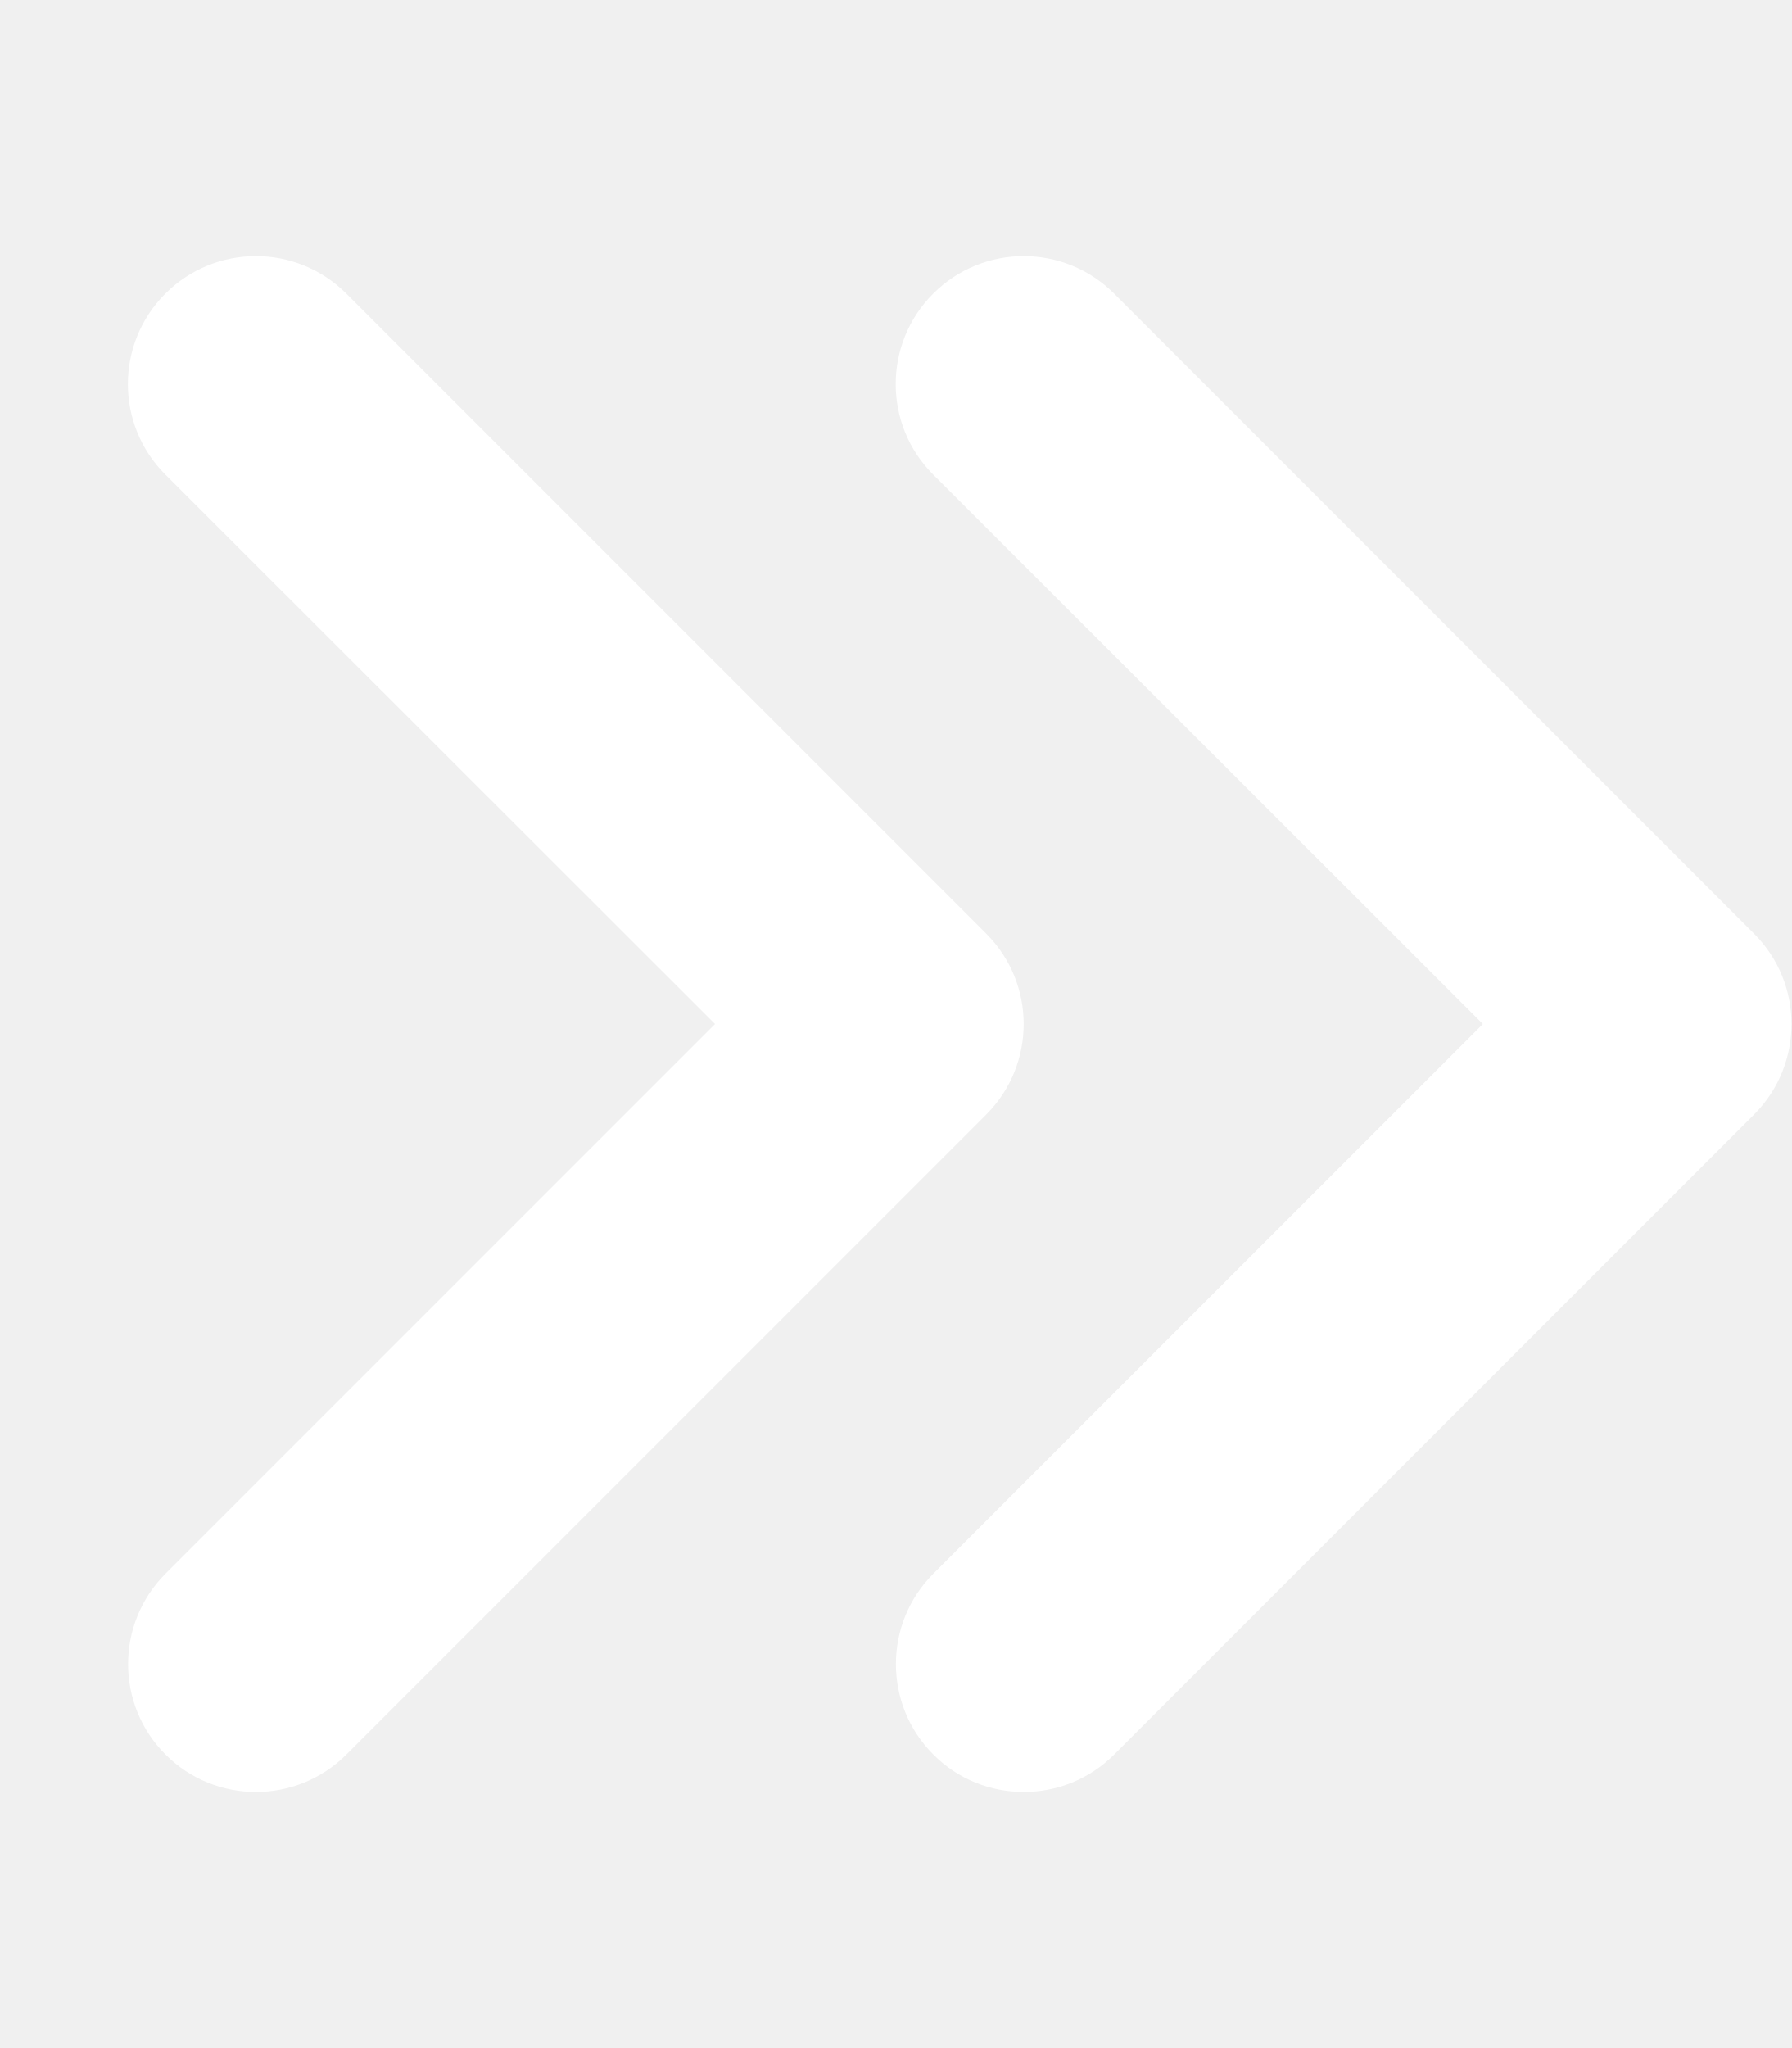
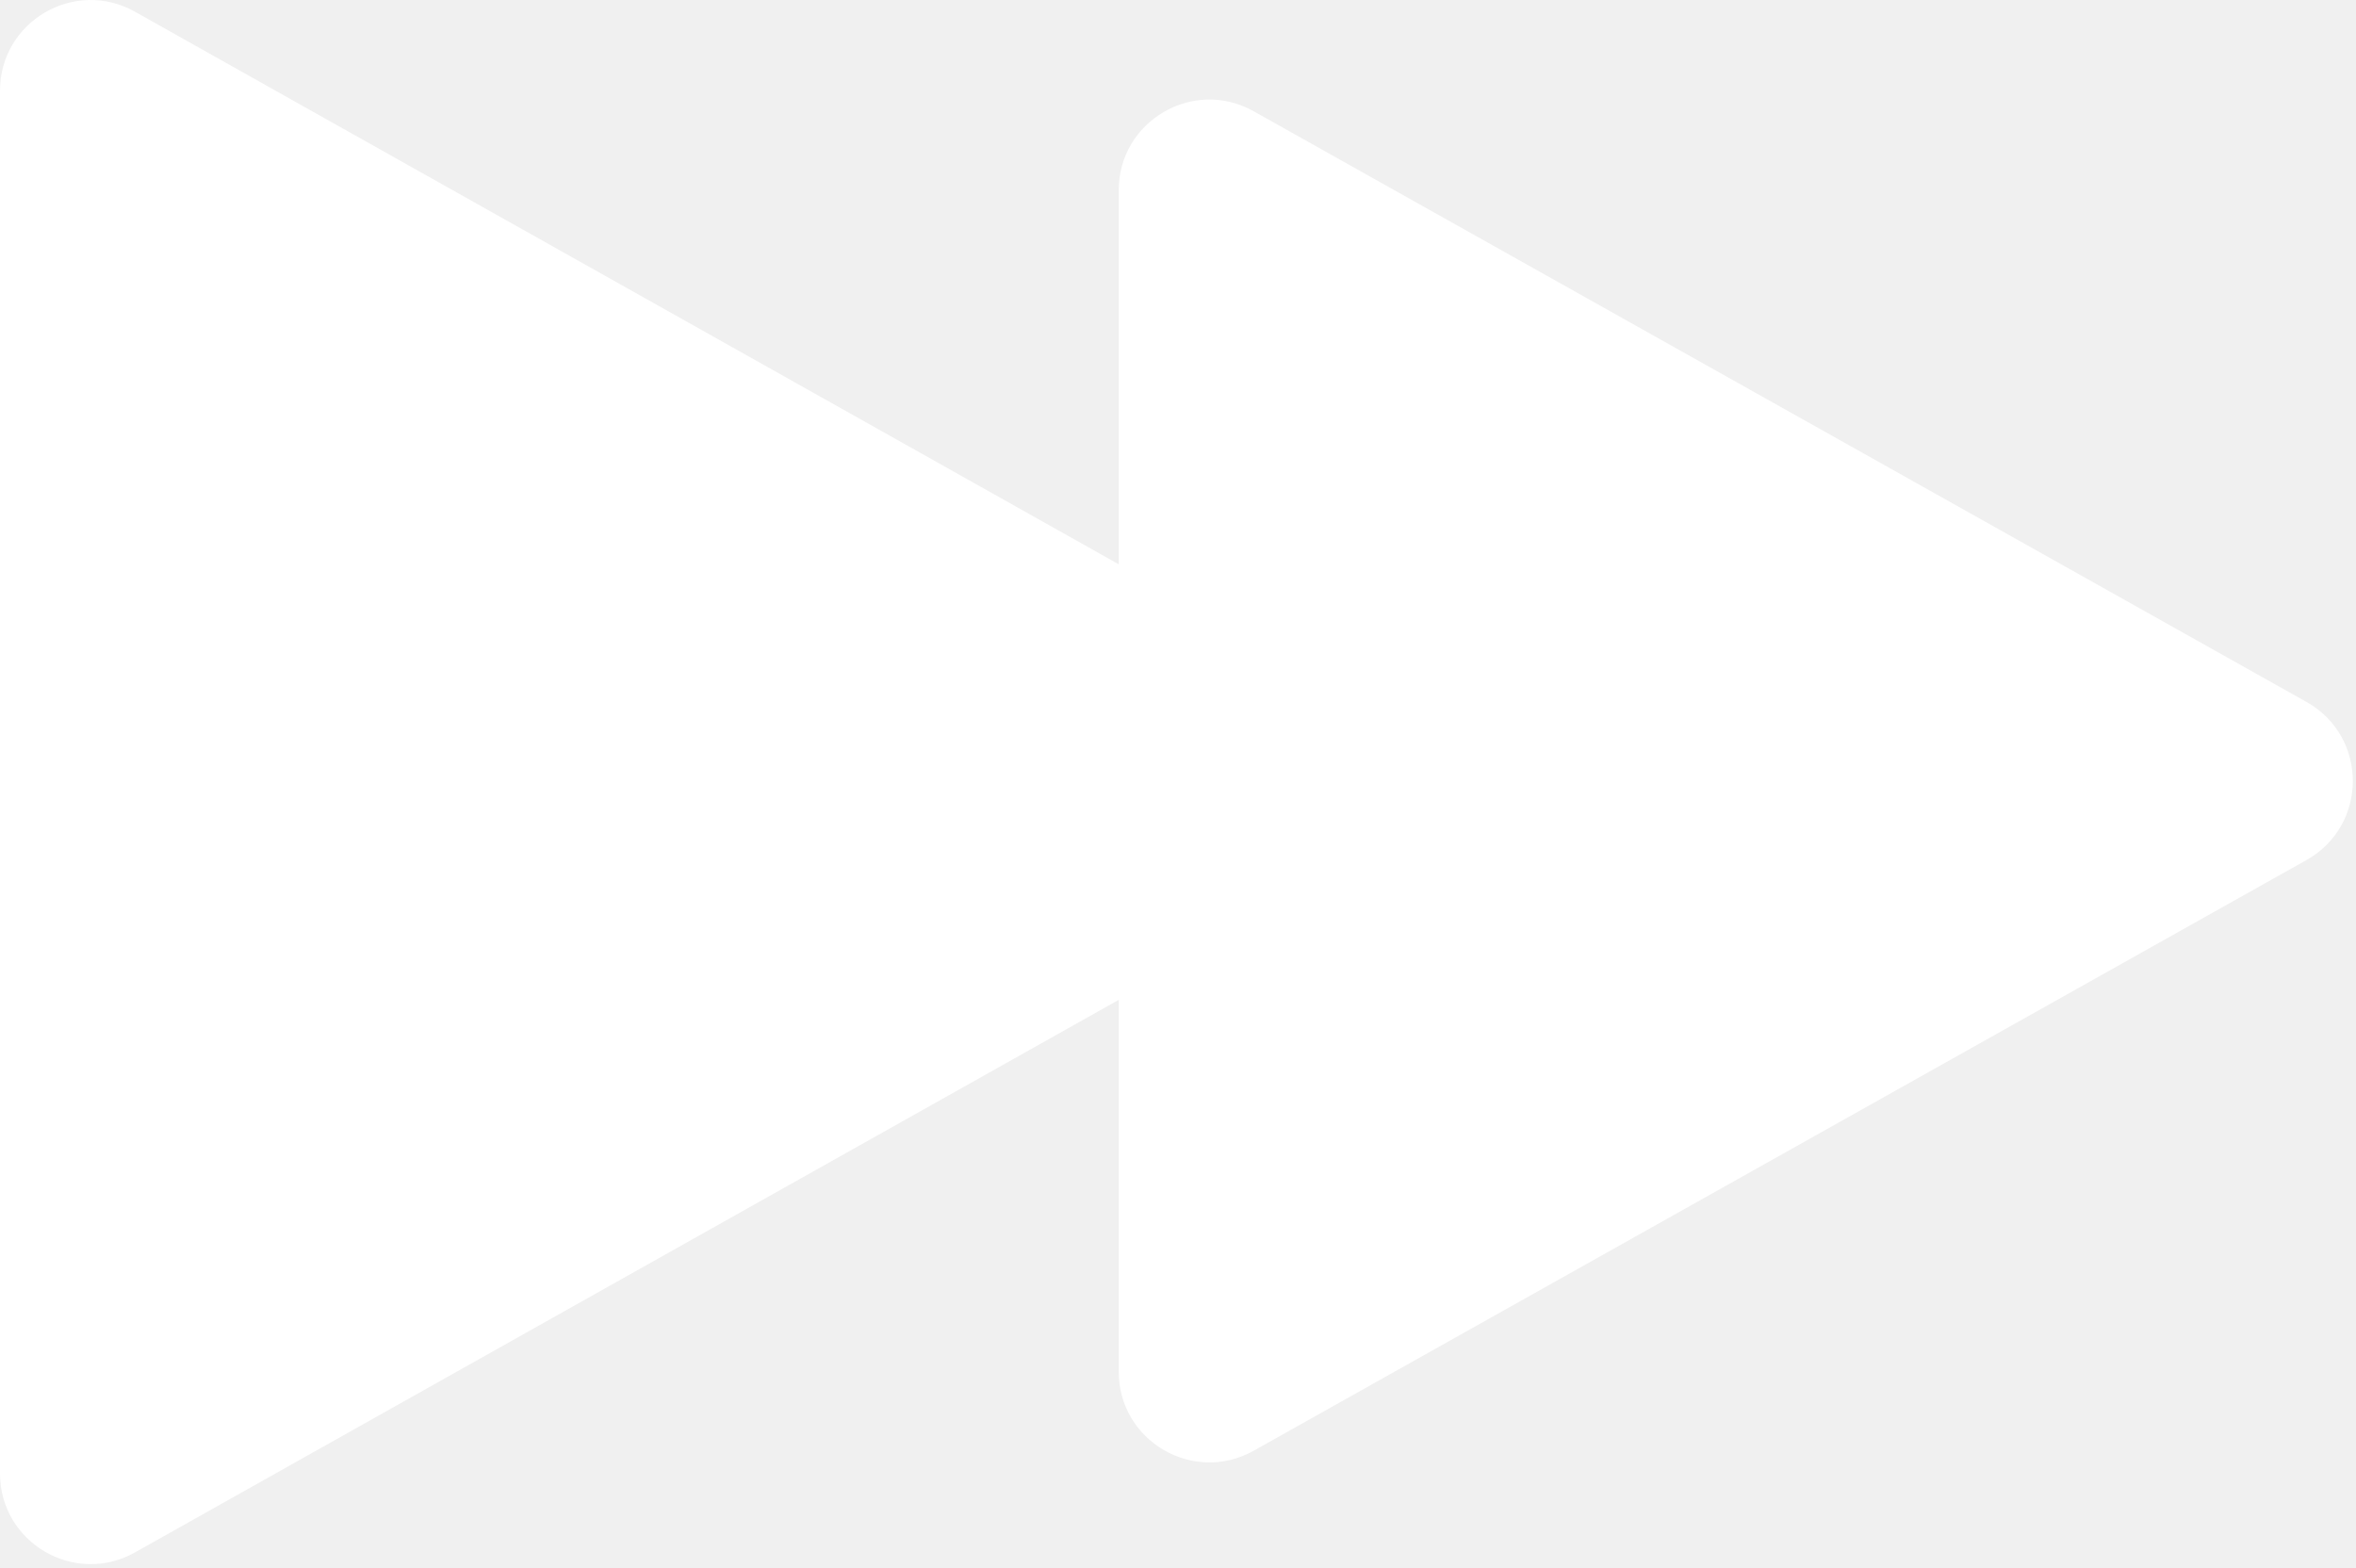
- <svg xmlns="http://www.w3.org/2000/svg" viewBox="0 0 448 512">
-   <path d="M246.6 233.4l-160-160c-12.5-12.5-32.75-12.5-45.25 0s-12.5 32.75 0 45.25L178.8 256l-137.4 137.4c-12.5 12.5-12.5 32.75 0 45.25C47.63 444.9 55.81 448 64 448s16.38-3.125 22.62-9.375l160-160C259.1 266.1 259.1 245.9 246.6 233.4zM438.6 233.4l-160-160c-12.5-12.5-32.75-12.5-45.25 0s-12.5 32.75 0 45.25L370.8 256l-137.4 137.4c-12.5 12.5-12.5 32.75 0 45.25C239.6 444.9 247.8 448 256 448s16.38-3.125 22.62-9.375l160-160C451.1 266.1 451.1 245.9 438.6 233.4z" style="fill:#ffffff;fill-opacity:1" />
+ <svg xmlns="http://www.w3.org/2000/svg" viewBox="0 0 520 346">
+   <path fill-rule="evenodd" clip-rule="evenodd" d="M246.92 124.561L246.92 42.002C246.92 26.715 263.375 17.079 276.707 24.56L509.085 154.949C522.703 162.59 522.703 182.192 509.085 189.833L276.707 320.223C263.375 327.703 246.92 318.068 246.92 302.781L246.92 220.699L29.795 342.668C16.463 350.157 -6.68199e-05 340.522 -6.5483e-05 325.231L-3.88014e-05 20.029C-3.74646e-05 4.737 16.463 -4.898 29.795 2.592L246.92 124.561Z" fill="white" />
</svg>
